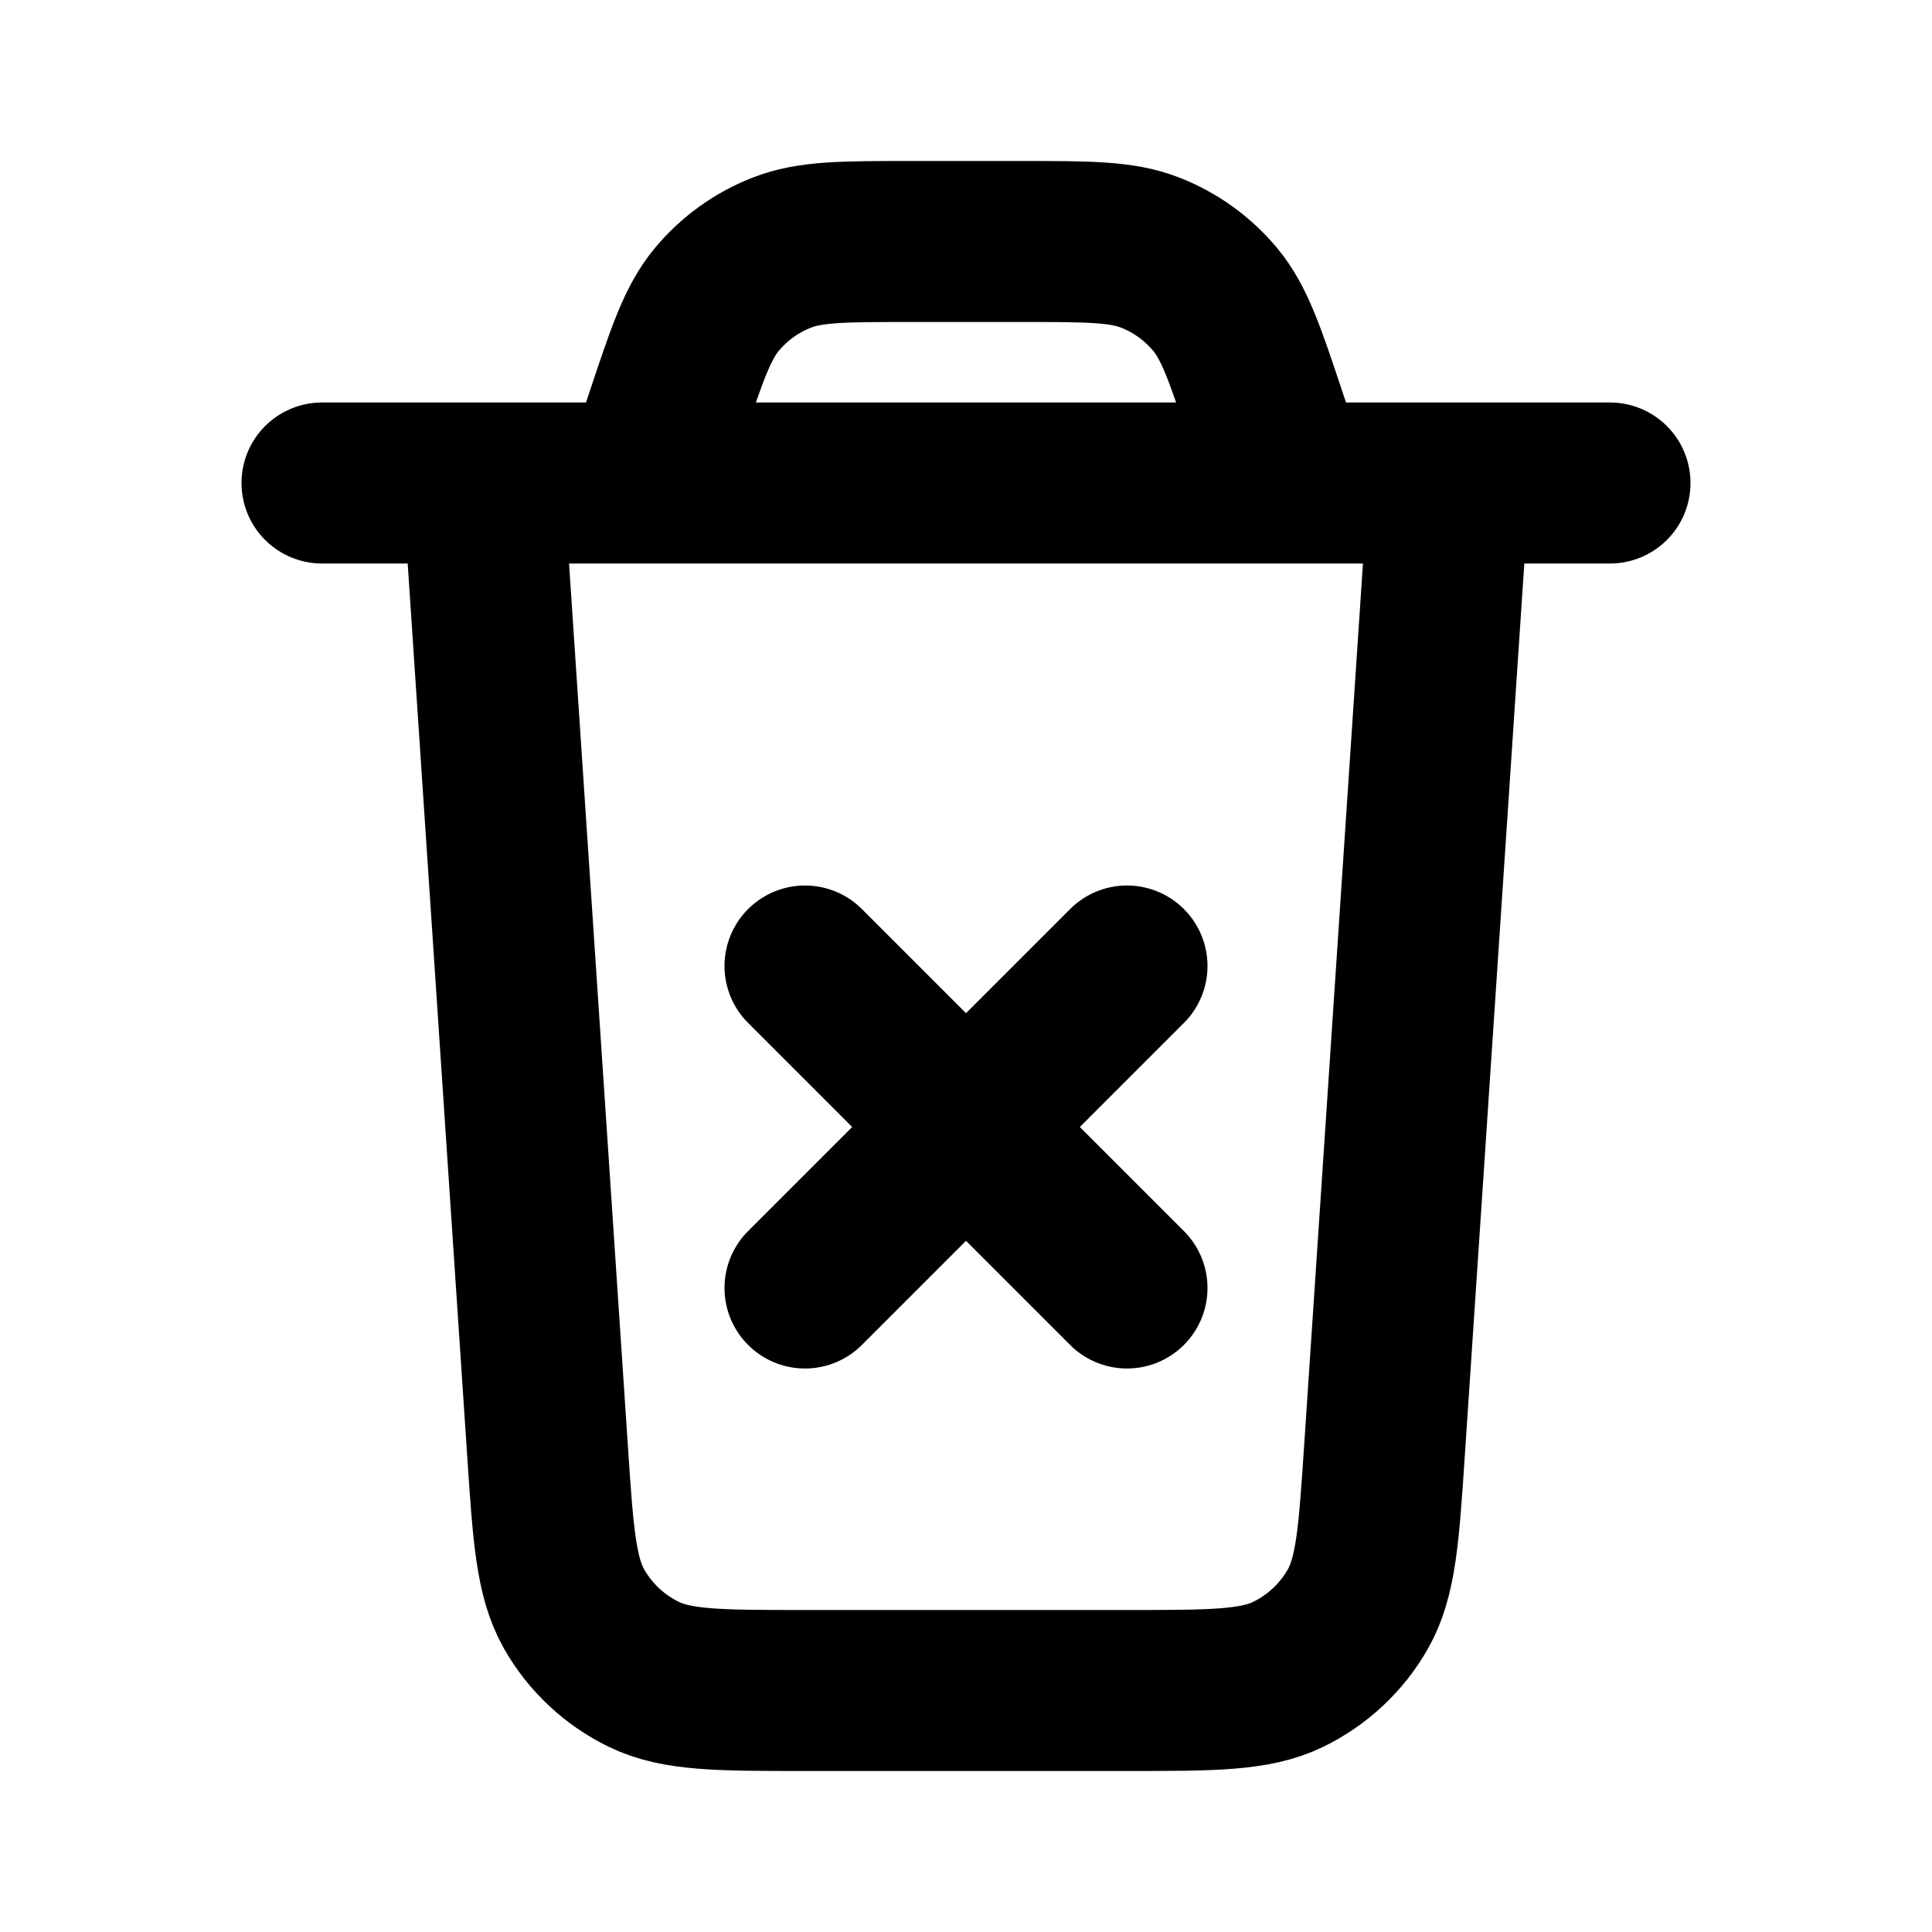
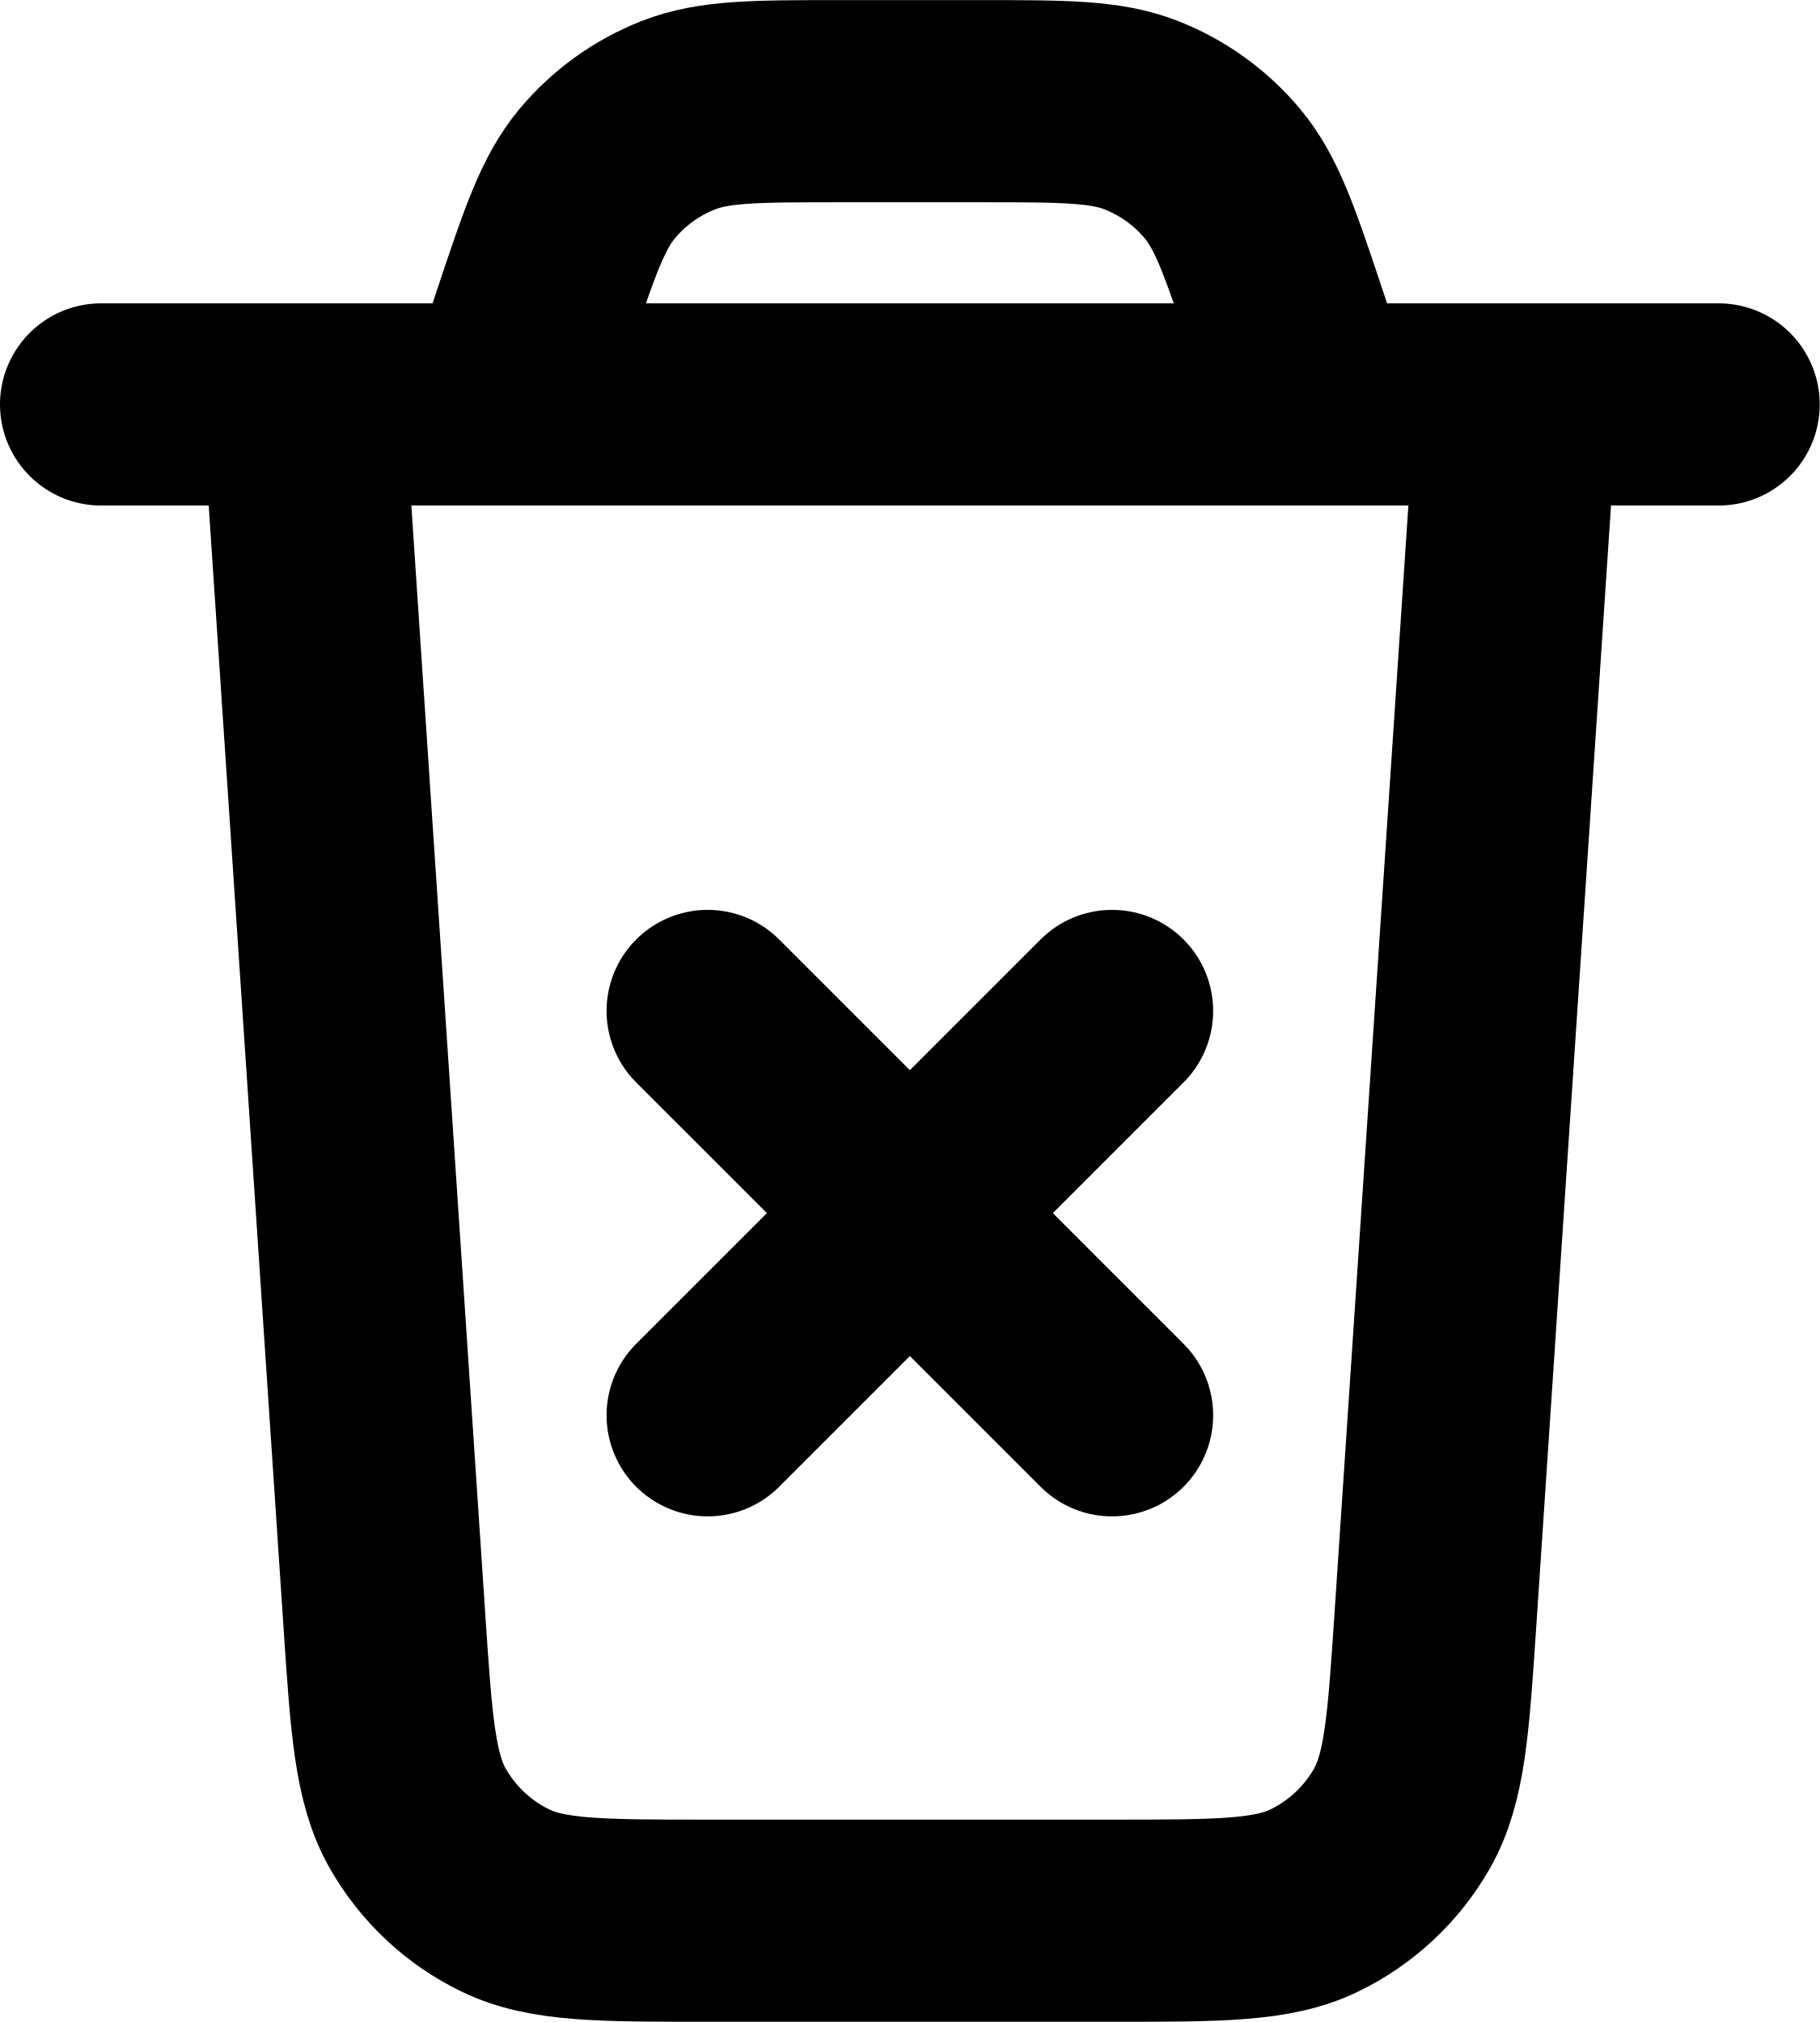
- <svg xmlns="http://www.w3.org/2000/svg" width="800px" height="800px" viewBox="0 0 24 24" fill="none">
-   <path d="M10 12L14 16M14 12L10 16M18 6L17.199 18.013C17.129 19.065 17.094 19.591 16.867 19.99C16.667 20.341 16.365 20.623 16.001 20.8C15.588 21 15.061 21 14.006 21H9.994C8.939 21 8.412 21 7.999 20.8C7.635 20.623 7.333 20.341 7.133 19.99C6.906 19.591 6.871 19.065 6.801 18.013L6 6M4 6H20M16 6L15.729 5.188C15.467 4.401 15.336 4.008 15.093 3.717C14.878 3.46 14.602 3.261 14.29 3.139C13.938 3 13.523 3 12.694 3H11.306C10.477 3 10.062 3 9.71 3.139C9.398 3.261 9.122 3.46 8.907 3.717C8.664 4.008 8.533 4.401 8.271 5.188L8 6" stroke="#000000" stroke-width="2" stroke-linecap="round" stroke-linejoin="round" />
+ <svg xmlns="http://www.w3.org/2000/svg" width="600" height="666.768" viewBox="0 0 18 20.003" fill="none" version="1.1" id="svg1">
+   <defs id="defs1" />
+   <path d="m 7,10.001 4,4 m 0,-4 -4,4 M 15,4.001 14.199,16.014 c -0.07,1.052 -0.105,1.578 -0.332,1.977 -0.2,0.351 -0.502,0.633 -0.866,0.81 -0.413,0.2 -0.94,0.2 -1.995,0.2 H 6.994 c -1.054,0 -1.582,0 -1.995,-0.2 -0.364,-0.176 -0.665,-0.459 -0.866,-0.81 -0.227,-0.399 -0.262,-0.925 -0.332,-1.977 L 3,4.001 m -2,0 h 16 m -4,0 -0.271,-0.812 c -0.262,-0.787 -0.394,-1.18 -0.637,-1.471 -0.215,-0.257 -0.491,-0.456 -0.802,-0.578 -0.353,-0.139 -0.767,-0.139 -1.597,-0.139 H 8.306 c -0.829,0 -1.244,0 -1.597,0.139 -0.312,0.123 -0.587,0.321 -0.802,0.578 -0.243,0.291 -0.374,0.684 -0.637,1.471 L 5,4.001" stroke="#000000" stroke-width="2" stroke-linecap="round" stroke-linejoin="round" id="path1" />
</svg>
